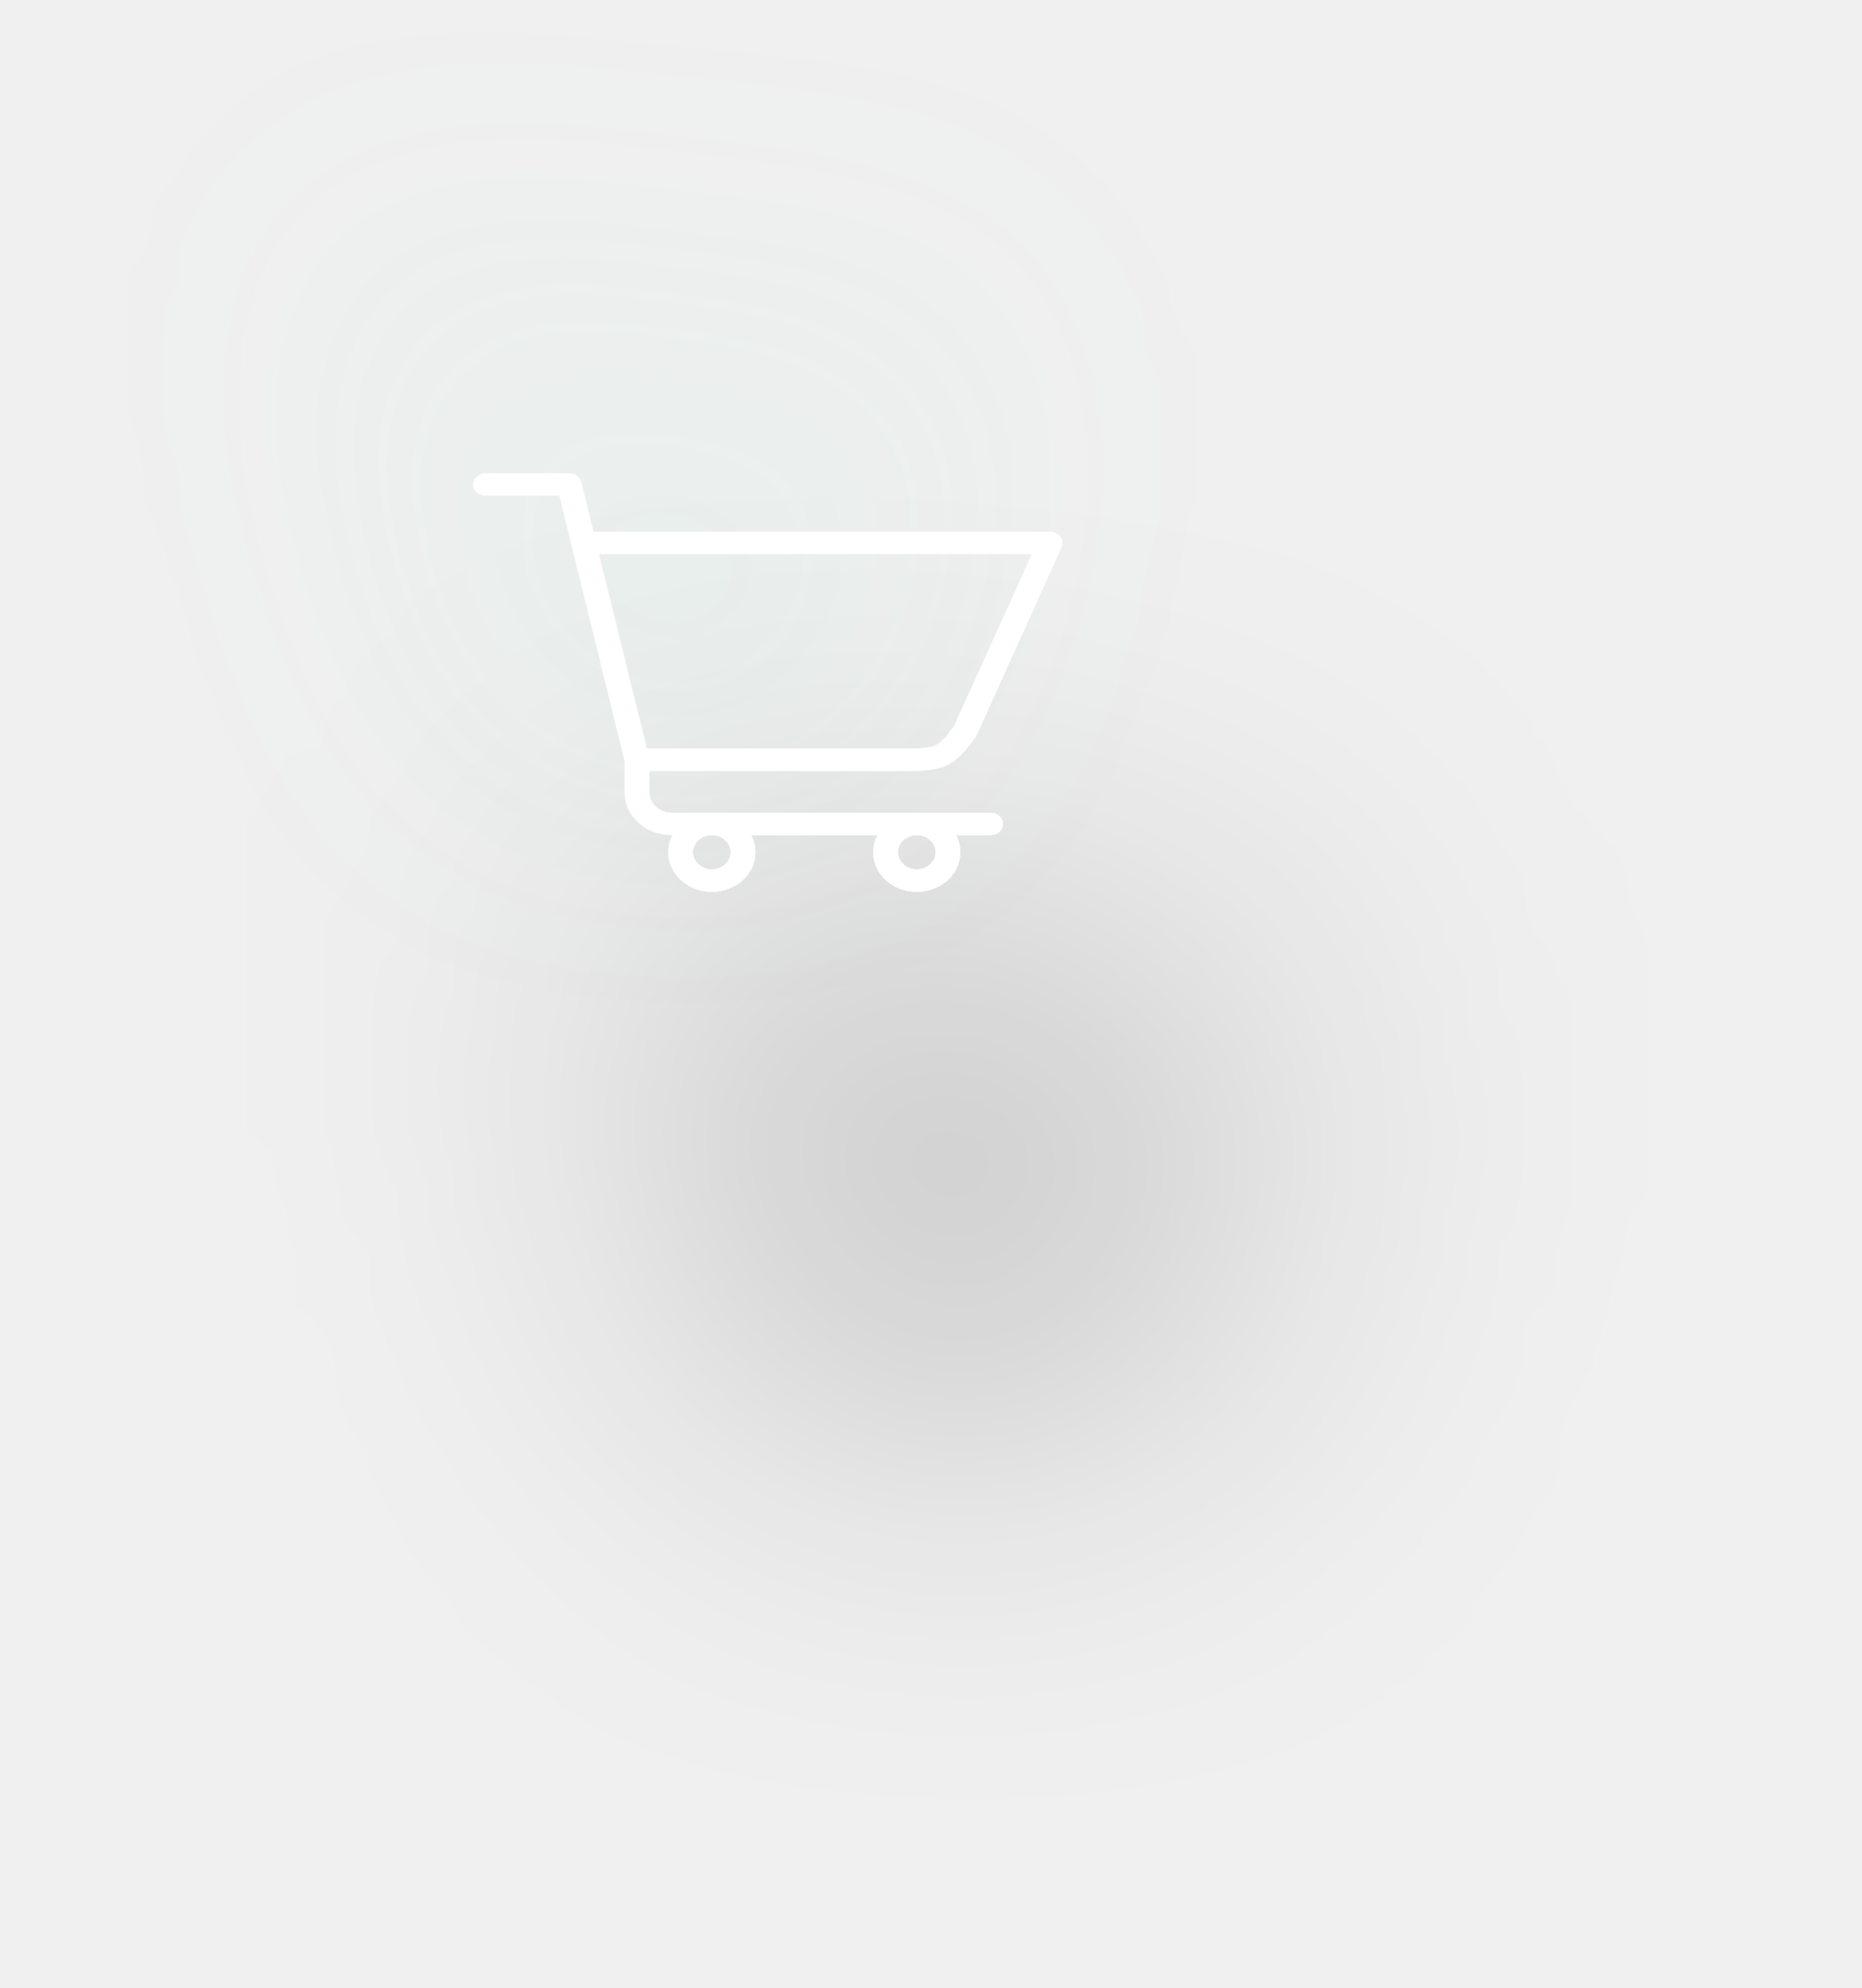
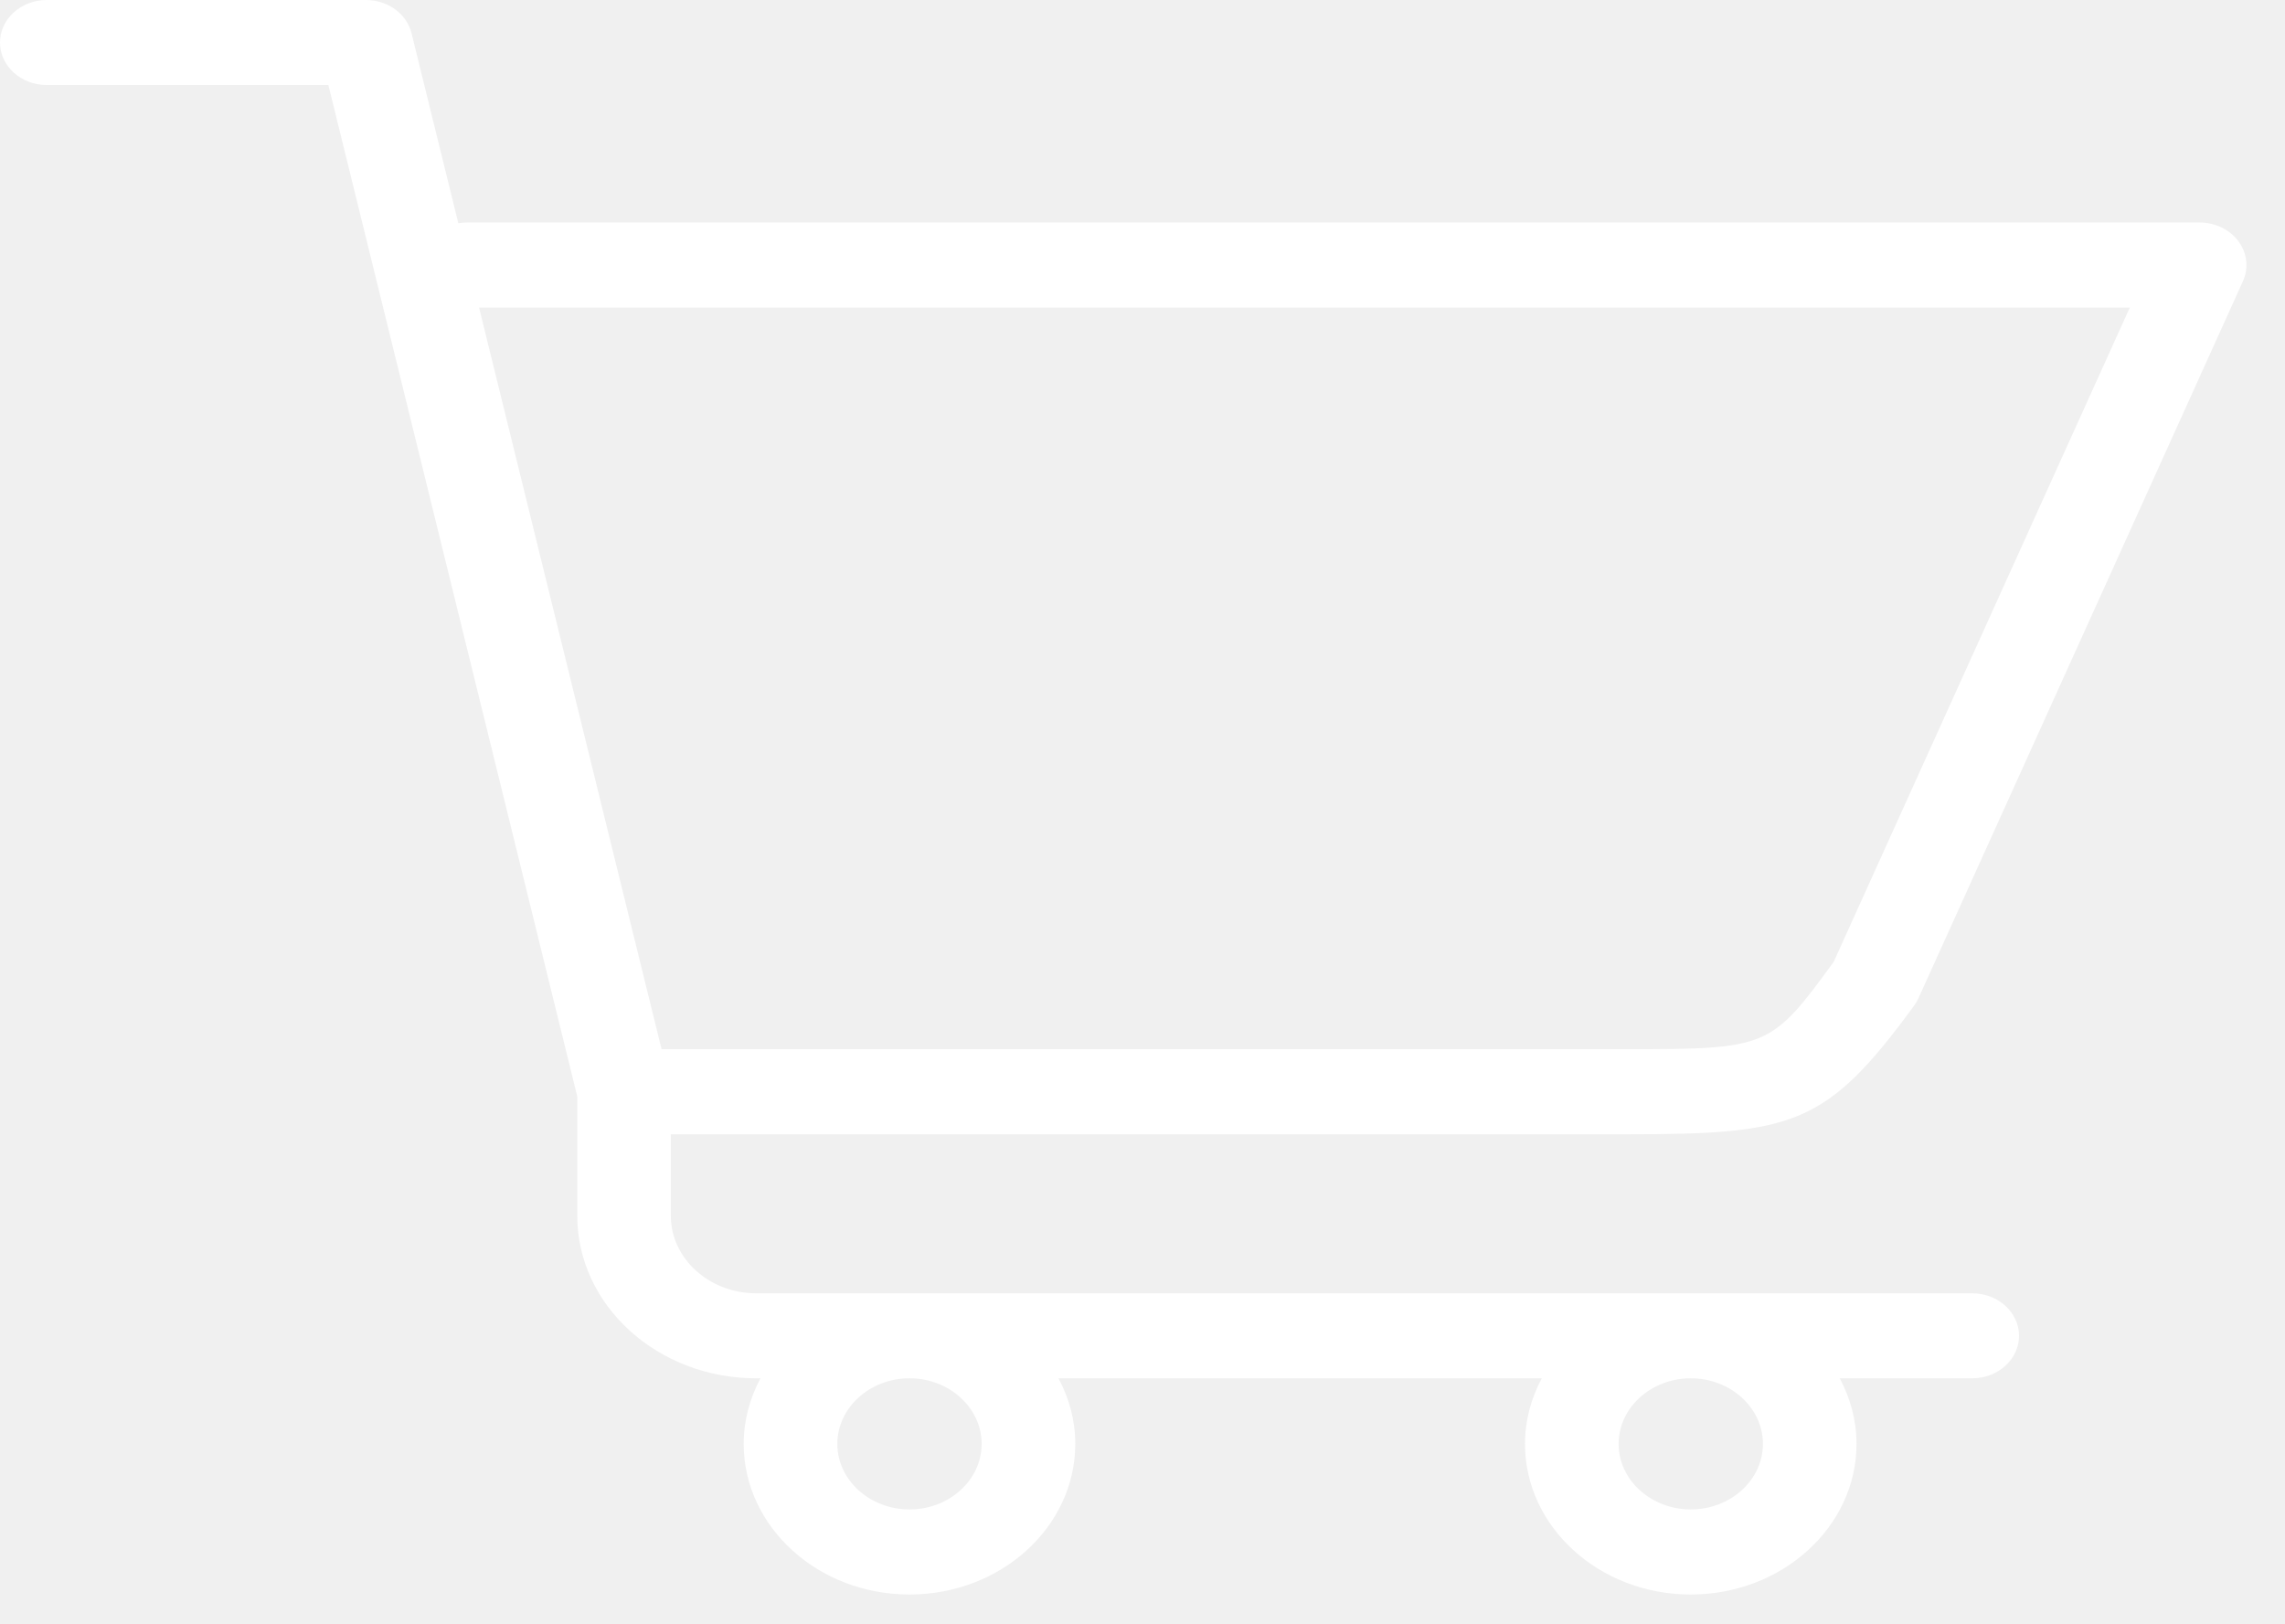
- <svg xmlns="http://www.w3.org/2000/svg" width="118" height="126" viewBox="0 0 118 126" fill="none">
-   <g filter="url(#filter0_bdd_1703_994)">
-     <path d="M57.06 48.865C59.825 48.865 60.376 48.72 61.834 46.723C61.862 46.684 61.886 46.644 61.905 46.601L67.3 34.678C67.399 34.46 67.372 34.211 67.227 34.015C67.083 33.819 66.84 33.702 66.581 33.702H37.765C37.716 33.702 37.668 33.706 37.621 33.714L36.844 30.553C36.764 30.23 36.449 30 36.084 30H30.778C30.349 30 30 30.317 30 30.707C30 31.098 30.349 31.414 30.778 31.414H35.461L39.6 48.236V50.22C39.6 51.711 40.935 52.924 42.576 52.924H42.647C42.47 53.254 42.368 53.624 42.368 54.015C42.368 55.396 43.605 56.52 45.125 56.52C46.645 56.52 47.882 55.396 47.882 54.015C47.882 53.624 47.78 53.254 47.603 52.924H55.64C55.463 53.254 55.361 53.624 55.361 54.015C55.361 55.396 56.597 56.52 58.117 56.52C59.637 56.52 60.874 55.396 60.874 54.015C60.874 53.624 60.772 53.254 60.595 52.924H62.798C63.228 52.924 63.577 52.607 63.577 52.217C63.577 51.827 63.228 51.51 62.798 51.51H42.576C41.793 51.51 41.156 50.931 41.156 50.22V48.865H57.06V48.865ZM46.325 54.015C46.325 54.616 45.787 55.105 45.125 55.105C44.464 55.105 43.925 54.616 43.925 54.015C43.925 53.414 44.464 52.925 45.125 52.925C45.787 52.925 46.325 53.414 46.325 54.015ZM59.318 54.015C59.318 54.616 58.779 55.105 58.118 55.105C57.456 55.105 56.918 54.616 56.918 54.015C56.918 53.414 57.456 52.925 58.118 52.925C58.779 52.925 59.318 53.414 59.318 54.015ZM65.419 35.116L60.494 45.999C59.454 47.423 59.403 47.45 57.06 47.45H41.002L37.967 35.116H65.419V35.116Z" fill="white" />
-   </g>
-   <defs>
-     <filter id="filter0_bdd_1703_994" x="-9.889" y="-9.889" width="127.248" height="135.408" filterUnits="userSpaceOnUse" color-interpolation-filters="sRGB">
-       <feFlood flood-opacity="0" result="BackgroundImageFix" />
-       <feGaussianBlur in="BackgroundImage" stdDeviation="19.944" />
-       <feComposite in2="SourceAlpha" operator="in" result="effect1_backgroundBlur_1703_994" />
-       <feColorMatrix in="SourceAlpha" type="matrix" values="0 0 0 0 0 0 0 0 0 0 0 0 0 0 0 0 0 0 127 0" result="hardAlpha" />
-       <feOffset dx="-8" dy="-11" />
-       <feGaussianBlur stdDeviation="9.5" />
-       <feComposite in2="hardAlpha" operator="out" />
-       <feColorMatrix type="matrix" values="0 0 0 0 0.38 0 0 0 0 0.894 0 0 0 0 0.706 0 0 0 0.25 0" />
-       <feBlend mode="normal" in2="effect1_backgroundBlur_1703_994" result="effect2_dropShadow_1703_994" />
-       <feColorMatrix in="SourceAlpha" type="matrix" values="0 0 0 0 0 0 0 0 0 0 0 0 0 0 0 0 0 0 127 0" result="hardAlpha" />
-       <feOffset dx="10" dy="29" />
-       <feGaussianBlur stdDeviation="20" />
-       <feComposite in2="hardAlpha" operator="out" />
-       <feColorMatrix type="matrix" values="0 0 0 0 0 0 0 0 0 0 0 0 0 0 0 0 0 0 1 0" />
-       <feBlend mode="normal" in2="effect2_dropShadow_1703_994" result="effect3_dropShadow_1703_994" />
-       <feBlend mode="normal" in="SourceGraphic" in2="effect3_dropShadow_1703_994" result="shape" />
-     </filter>
-   </defs>
+ <svg xmlns="http://www.w3.org/2000/svg" width="38" height="27" viewBox="0 0 38 27" fill="none">
+   <path d="M27.061 18.865C29.825 18.865 30.376 18.72 31.834 16.723C31.862 16.684 31.886 16.643 31.905 16.601L37.3 4.678C37.399 4.46 37.372 4.211 37.227 4.015C37.083 3.819 36.84 3.701 36.581 3.701H7.765C7.716 3.701 7.668 3.706 7.622 3.713L6.844 0.553C6.764 0.229 6.449 0 6.084 0H0.778C0.349 0 0 0.317 0 0.707C0 1.098 0.349 1.414 0.778 1.414H5.461L9.6 18.236V20.22C9.6 21.711 10.935 22.924 12.576 22.924H12.647C12.47 23.254 12.368 23.624 12.368 24.015C12.368 25.396 13.605 26.52 15.125 26.52C16.645 26.52 17.882 25.396 17.882 24.015C17.882 23.624 17.78 23.254 17.603 22.924H25.64C25.463 23.254 25.361 23.624 25.361 24.015C25.361 25.396 26.597 26.52 28.117 26.52C29.637 26.52 30.874 25.396 30.874 24.015C30.874 23.624 30.772 23.254 30.595 22.924H32.798C33.228 22.924 33.577 22.607 33.577 22.217C33.577 21.827 33.228 21.51 32.798 21.51H12.576C11.793 21.51 11.156 20.931 11.156 20.22V18.865H27.061V18.865ZM16.325 24.015C16.325 24.616 15.787 25.105 15.125 25.105C14.464 25.105 13.925 24.616 13.925 24.015C13.925 23.414 14.464 22.924 15.125 22.924C15.787 22.924 16.325 23.414 16.325 24.015ZM29.318 24.015C29.318 24.616 28.779 25.105 28.118 25.105C27.456 25.105 26.918 24.616 26.918 24.015C26.918 23.414 27.456 22.924 28.118 22.924C28.779 22.924 29.318 23.414 29.318 24.015ZM35.419 5.116L30.494 15.999C29.454 17.423 29.403 17.45 27.061 17.45H11.002L7.967 5.116H35.419V5.116Z" fill="#FFFFFF" />
</svg>
